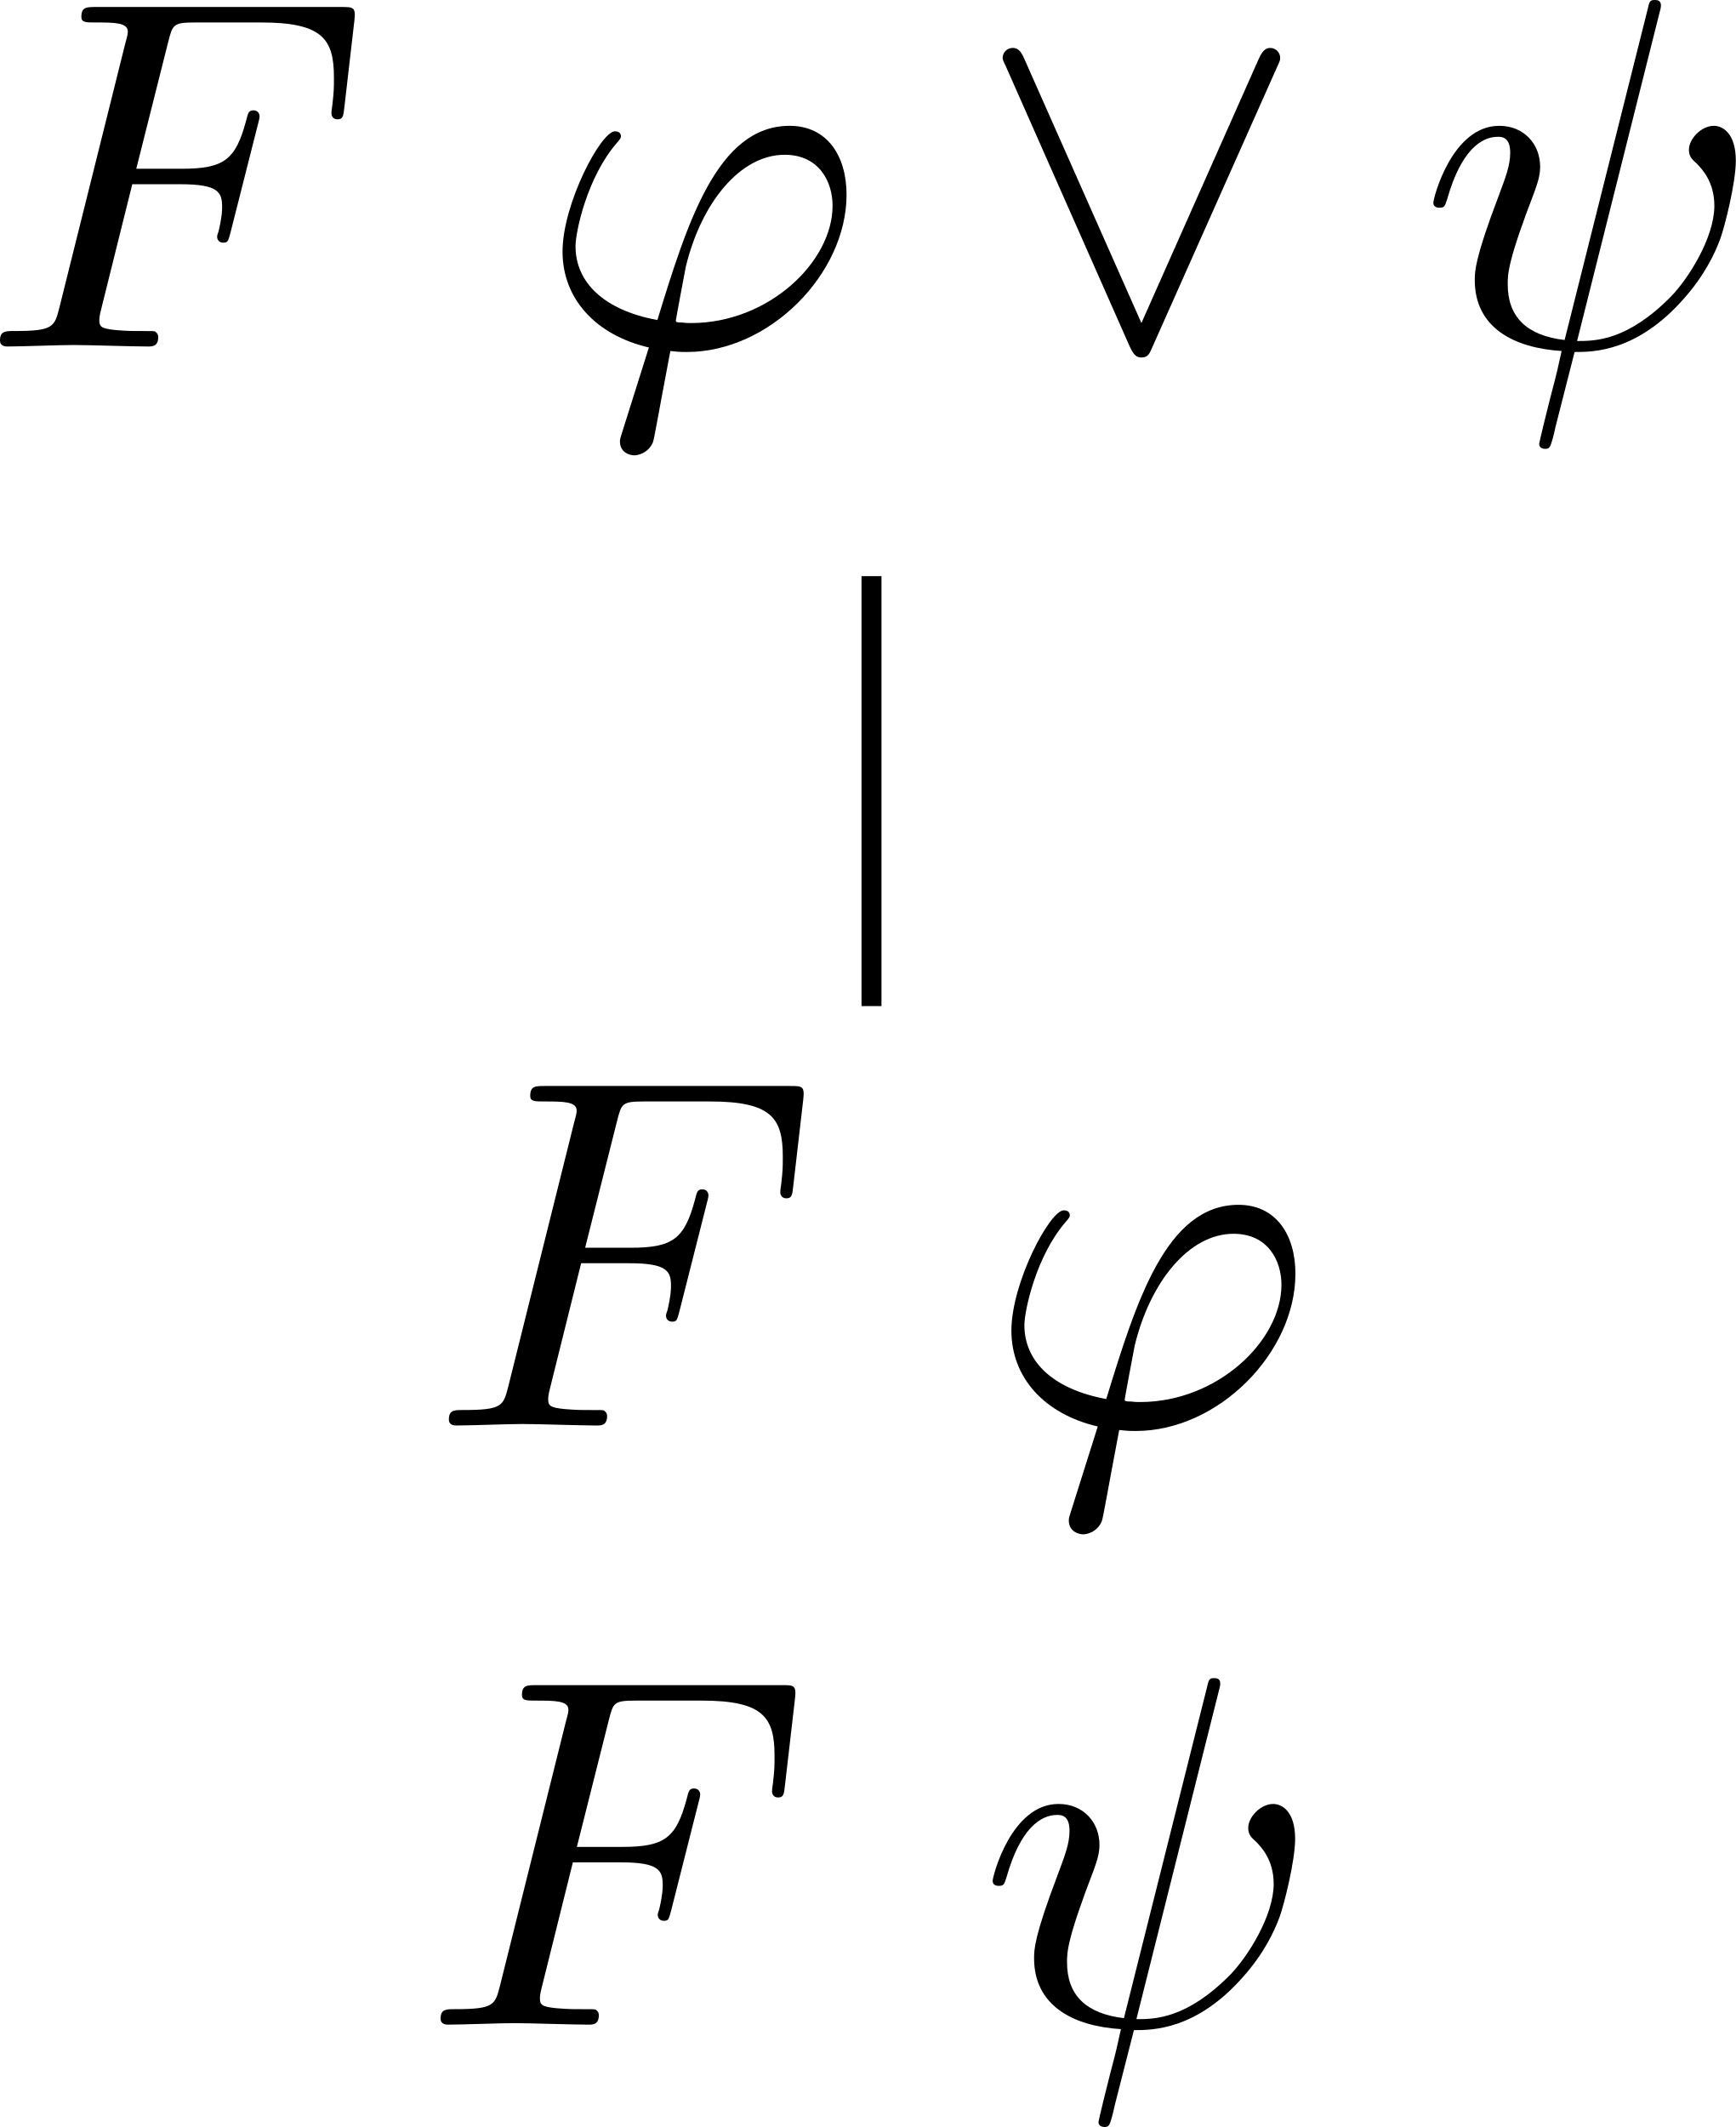
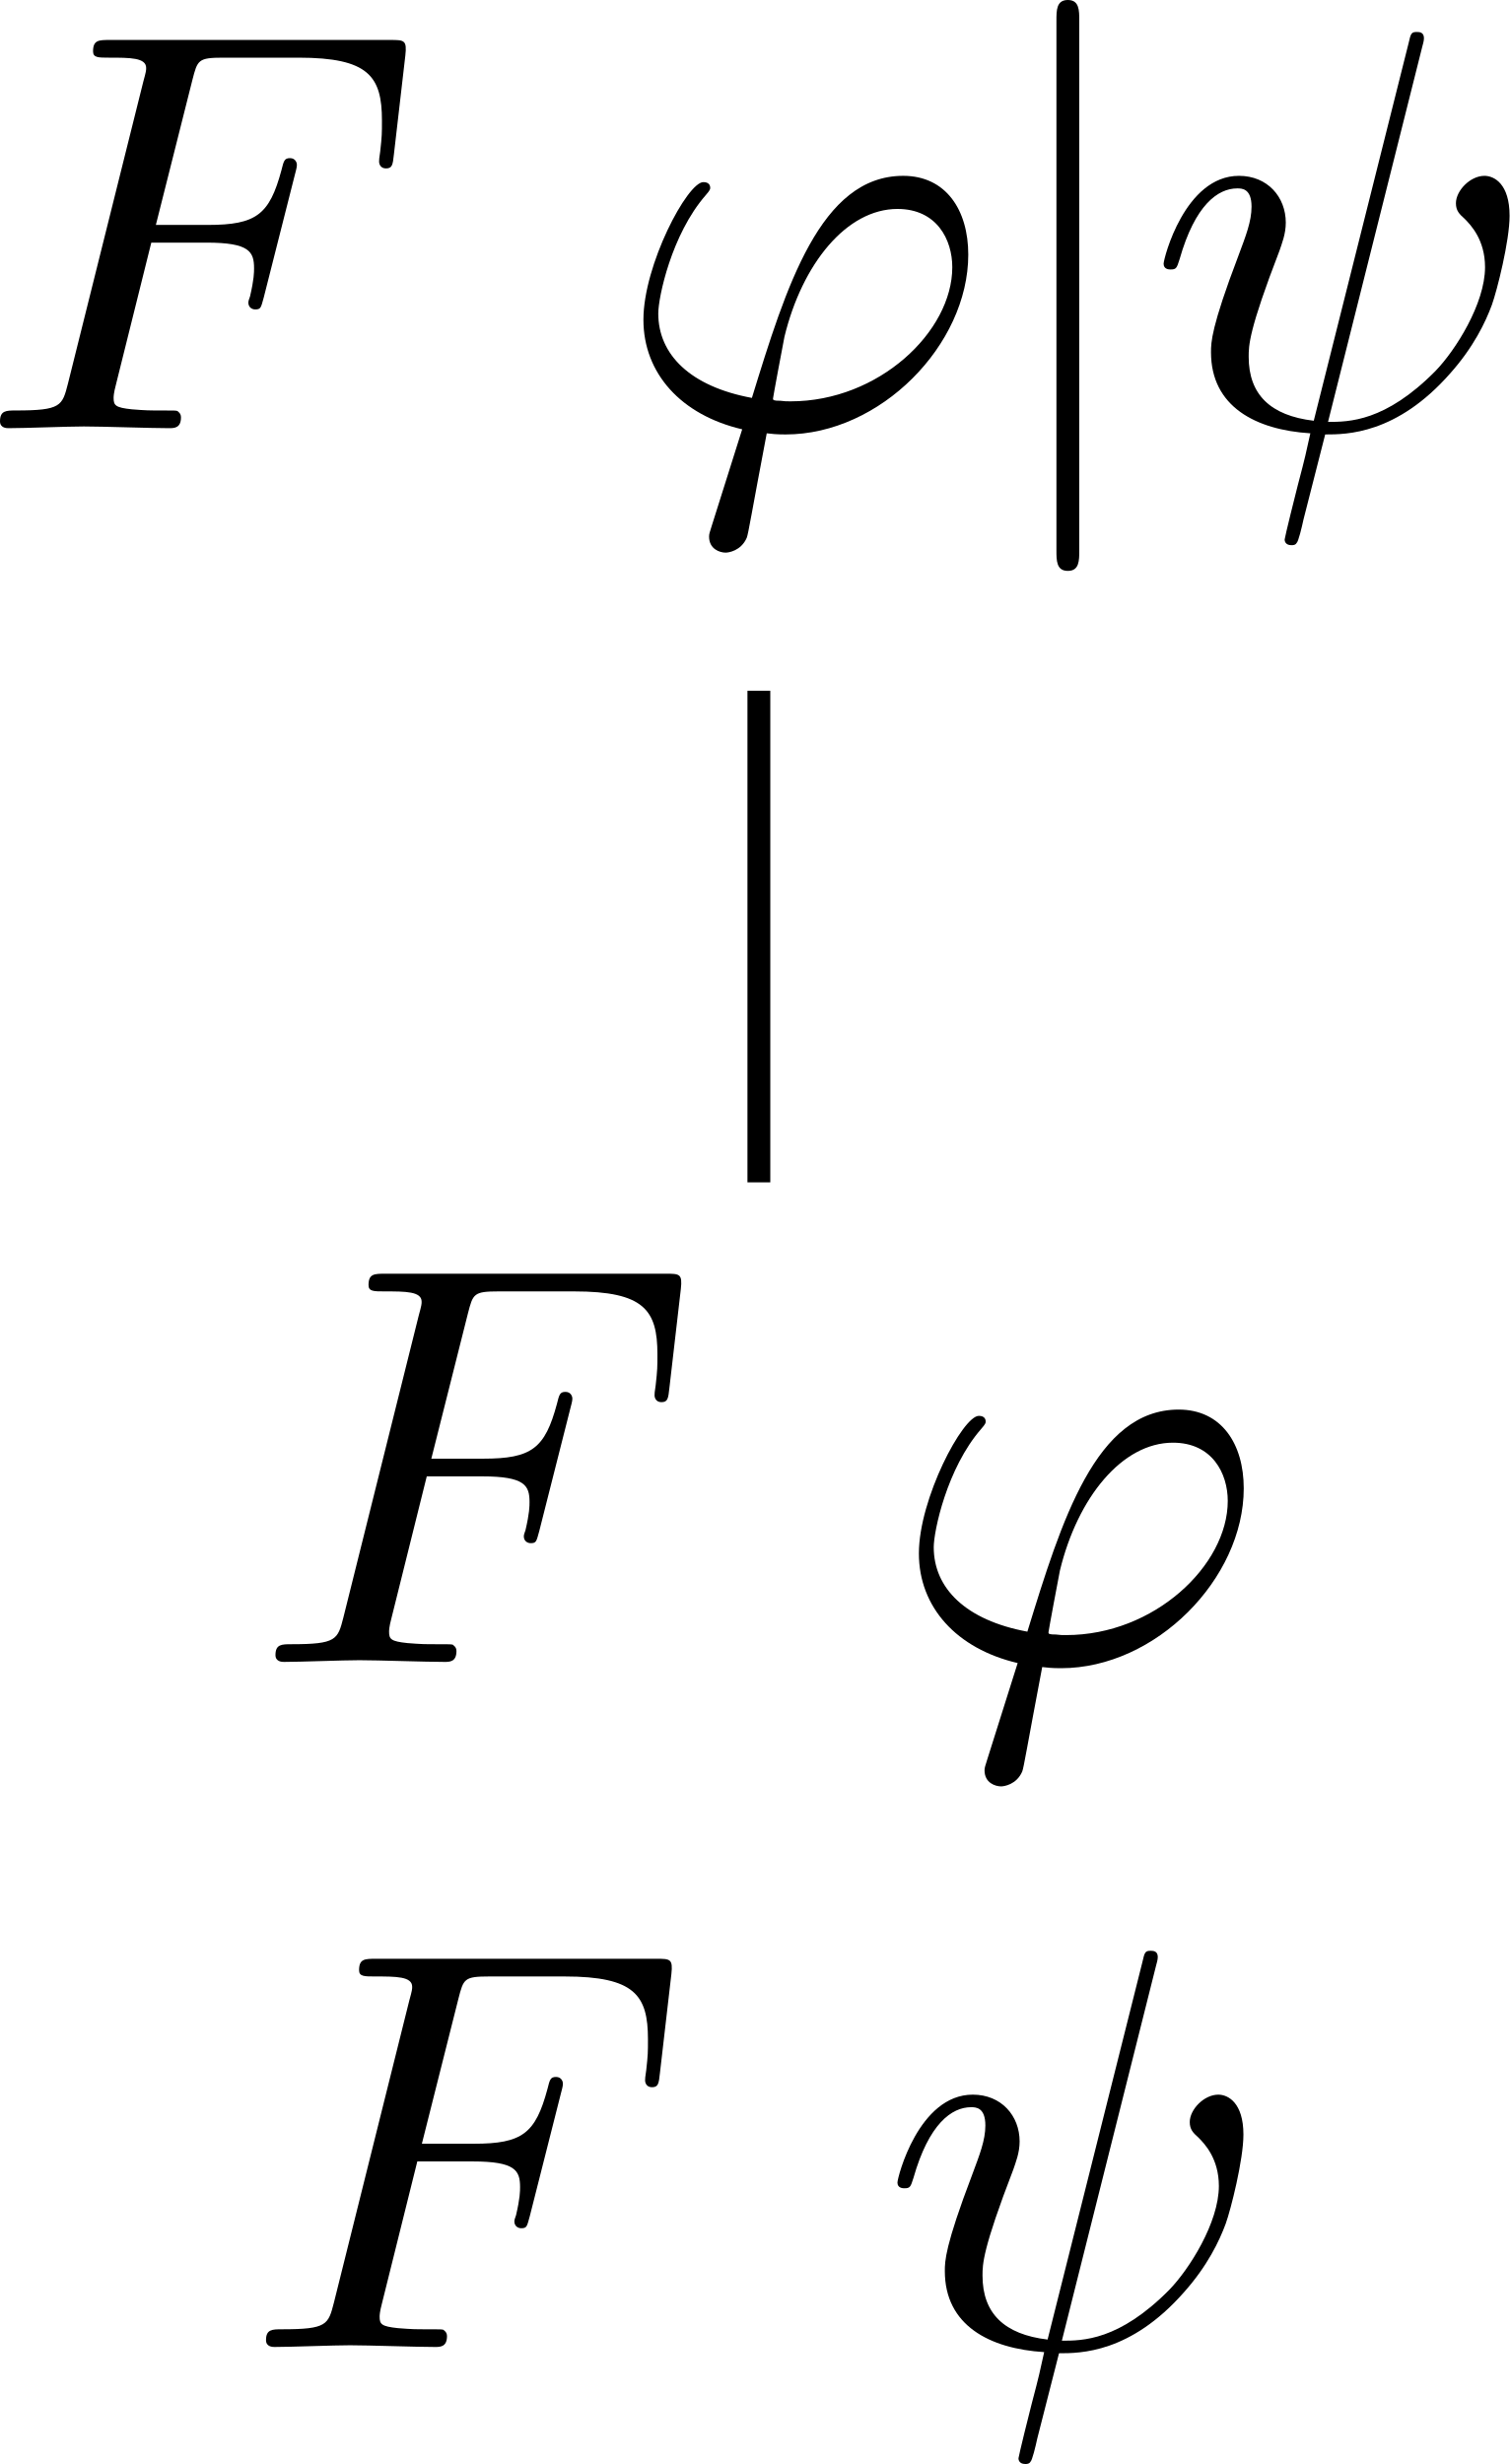
- <svg xmlns="http://www.w3.org/2000/svg" xmlns:xlink="http://www.w3.org/1999/xlink" version="1.1" width="96.238pt" height="117.893pt" viewBox="0 0 96.238 117.893" id="svg9">
+ <svg xmlns="http://www.w3.org/2000/svg" xmlns:xlink="http://www.w3.org/1999/xlink" version="1.1" width="73.174pt" height="119.442pt" viewBox="0 0 73.174 119.442" id="svg9">
  <defs id="defs9" />
-   <g enable-background="new" id="g9" transform="translate(-821.3933,-355.1417)">
-     <symbol id="font_0_3">
+   <g enable-background="new" id="g9" transform="translate(-832.9266,-353.5919)">
+     <symbol id="font_0_6">
      <path d="m 0.265,0.325 h 0.097 c 0.075,0 0.083,-0.016 0.083,-0.045 0,-0.007 0,-0.019 -0.007,-0.049 -0.002,-0.005 -0.003,-0.009 -0.003,-0.011 0,-0.008 0.006,-0.012 0.012,-0.012 0.01,0 0.01,0.003 0.015,0.021 L 0.517,0.446 C 0.52,0.457 0.52,0.459 0.52,0.462 c 0,0.002 -0.002,0.011 -0.012,0.011 -0.01,0 -0.011,-0.005 -0.015,-0.021 -0.021,-0.078 -0.044,-0.096 -0.129,-0.096 H 0.273 L 0.337,0.61 c 0.009,0.035 0.01,0.039 0.054,0.039 H 0.523 C 0.646,0.649 0.669,0.616 0.669,0.539 c 0,-0.023 0,-0.027 -0.003,-0.054 -0.002,-0.013 -0.002,-0.015 -0.002,-0.018 0,-0.005 0.003,-0.012 0.012,-0.012 0.011,0 0.012,0.006 0.014,0.025 l 0.02,0.173 c 0.003,0.027 -0.002,0.027 -0.027,0.027 h -0.49 c -0.02,0 -0.03,0 -0.03,-0.02 0,-0.011 0.009,-0.011 0.028,-0.011 0.037,0 0.065,0 0.065,-0.018 0,-0.004 0,-0.006 -0.005,-0.024 L 0.119,0.078 C 0.109,0.039 0.107,0.031 0.028,0.031 0.011,0.031 0,0.031 0,0.012 0,0 0.012,0 0.015,0 0.044,0 0.118,0.003 0.147,0.003 0.18,0.003 0.263,0 0.296,0 0.305,0 0.317,0 0.317,0.019 0.317,0.027 0.311,0.029 0.311,0.03 0.308,0.031 0.306,0.031 0.283,0.031 c -0.022,0 -0.027,0 -0.052,0.002 -0.029,0.003 -0.032,0.007 -0.032,0.02 0,0.002 0,0.008 0.004,0.023 z" id="path1" />
    </symbol>
    <symbol id="font_0_2">
      <path d="m 0.12,0.048 c -0.004,-0.013 -0.005,-0.015 -0.005,-0.02 0,-0.022 0.019,-0.028 0.029,-0.028 0.005,0 0.027,0.003 0.037,0.026 0.003,0.008 0.008,0.041 0.035,0.183 0.009,-0.001 0.016,-0.002 0.033,-0.002 C 0.415,0.207 0.569,0.364 0.569,0.522 0.569,0.6 0.53,0.66 0.455,0.66 0.31,0.66 0.25,0.466 0.19,0.271 c -0.108,0.02 -0.164,0.076 -0.164,0.148 0,0.028 0.023,0.138 0.083,0.207 0.008,0.009 0.008,0.011 0.008,0.013 0,0.004 -0.002,0.01 -0.012,0.01 C 0.077,0.649 0,0.504 0,0.408 0,0.314 0.066,0.241 0.173,0.216 l -0.053,-0.168 m 0.138,0.217 c -0.008,0 -0.01,0 -0.018,9.9997e-4 -0.012,0 -0.013,0.001 -0.013,0.004 0,0.002 0.017,0.093 0.02,0.108 C 0.278,0.506 0.356,0.602 0.445,0.602 0.514,0.602 0.541,0.548 0.541,0.5 0.541,0.387 0.412,0.265 0.258,0.265 Z" id="path2" />
    </symbol>
-     <use xlink:href="#font_0_3" transform="matrix(27.67389,0,0,-27.67389,821.3933,374.3473)" id="use2" />
-     <use xlink:href="#font_0_2" transform="matrix(27.67389,0,0,-27.67389,852.5817,380.3802)" id="use3" />
-     <symbol id="font_1_6">
-       <path d="M 0.549,0.58 C 0.555,0.593 0.556,0.595 0.556,0.6 c 0,0.011 -0.009,0.02 -0.02,0.02 -0.01,0 -0.016,-0.007 -0.023,-0.022 L 0.278,0.069 0.043,0.599 c -0.008,0.019 -0.016,0.021 -0.023,0.021 -0.011,0 -0.02,-0.009 -0.02,-0.02 0,-0.002 0,-0.004 0.006,-0.016 L 0.255,0.021 C 0.263,0.004 0.269,0 0.278,0 0.291,0 0.294,0.007 0.3,0.021 Z" id="path3" />
+     <use xlink:href="#font_0_6" transform="matrix(27.67389,0,0,-27.67389,832.9267,374.3473)" id="use2" />
+     <use xlink:href="#font_0_2" transform="matrix(27.67389,0,0,-27.67389,864.1151,380.3802)" id="use3" />
+     <symbol id="font_1_3">
+       <path d="m 0.04,0.964 c 0,0.018 0,0.036 -0.02,0.036 C 0,1 0,0.982 0,0.964 V 0.036 C 0,0.018 0,0 0.02,0 c 0.02,0 0.02,0.018 0.02,0.036 z" id="path3" />
    </symbol>
-     <use xlink:href="#font_1_6" transform="matrix(27.67389,0,0,-27.67389,876.9831,374.9561)" id="use4" />
+     <use xlink:href="#font_1_3" transform="matrix(27.67389,0,0,-27.67389,884.1348,381.2658)" id="use4" />
    <symbol id="font_0_1">
      <path d="m 0.453,0.873 c 0.001,0.004 0.003,0.01 0.003,0.015 0,0.01 -0.007,0.011 -0.012,0.011 -0.01,0 -0.011,-0.002 -0.015,-0.02 L 0.263,0.218 c -0.076,0.009 -0.114,0.046 -0.114,0.112 0,0.02 0,0.046 0.054,0.186 0.004,0.012 0.011,0.029 0.011,0.049 0,0.045 -0.032,0.082 -0.082,0.082 -0.095,4e-8 -0.132,-0.145 -0.132,-0.154 0,-0.01 0.01,-0.01 0.012,-0.01 0.01,0 0.011,0.002 0.016,0.018 C 0.055,0.596 0.095,0.625 0.129,0.625 c 0.008,0 0.025,0 0.025,-0.032 0,-0.026 -0.01,-0.051 -0.023,-0.086 -0.048,-0.126 -0.048,-0.152 -0.048,-0.169 0,-0.095 0.078,-0.136 0.174,-0.142 -0.008,-0.036 -0.008,-0.038 -0.022,-0.091 -0.003,-0.011 -0.023,-0.092 -0.023,-0.095 C 0.212,0.009 0.212,0 0.224,0 0.226,0 0.231,0 0.233,0.004 0.236,0.006 0.242,0.031 0.245,0.045 l 0.038,0.149 c 0.037,0 0.125,0 0.219,0.107 0.041,0.046 0.062,0.09 0.073,0.12 0.009,0.025 0.031,0.112 0.031,0.156 0,0.056 -0.027,0.07 -0.044,0.07 -0.025,0 -0.05,-0.026 -0.05,-0.048 0,-0.013 0.006,-0.019 0.015,-0.027 0.011,-0.011 0.036,-0.037 0.036,-0.085 0,-0.064 -0.052,-0.146 -0.087,-0.182 -0.088,-0.089 -0.152,-0.089 -0.188,-0.089 z" id="path4" />
    </symbol>
-     <use xlink:href="#font_0_1" transform="matrix(27.67389,0,0,-27.67389,900.8609,380.0205)" id="use5" />
-     <path stroke-width="0.4" stroke-linecap="butt" stroke-miterlimit="10" stroke-linejoin="miter" fill="none" stroke="#000000" d="M 0,0 V 8.611" id="path5" transform="matrix(2.7674,0,0,-2.7674,869.7111,410.9056)" />
-     <use xlink:href="#font_0_3" transform="matrix(27.67389,0,0,-27.67389,846.2794,434.1528)" id="use6" />
+     <use xlink:href="#font_0_1" transform="matrix(27.67389,0,0,-27.67389,889.3303,380.0205)" id="use5" />
+     <path transform="matrix(2.7674,0,0,-2.7674,869.7111,410.9056)" stroke-width="0.4" stroke-linecap="butt" stroke-miterlimit="10" stroke-linejoin="miter" fill="none" stroke="#000000" d="M 0,0 V 8.611" id="path5" />
+     <use xlink:href="#font_0_6" transform="matrix(27.67389,0,0,-27.67389,846.2794,434.1528)" id="use6" />
    <use xlink:href="#font_0_2" transform="matrix(27.67389,0,0,-27.67389,877.4679,440.1857)" id="use7" />
-     <use xlink:href="#font_0_3" transform="matrix(27.67389,0,0,-27.67389,845.8211,467.3612)" id="use8" />
+     <use xlink:href="#font_0_6" transform="matrix(27.67389,0,0,-27.67389,845.8211,467.3612)" id="use8" />
    <use xlink:href="#font_0_1" transform="matrix(27.67389,0,0,-27.67389,876.4284,473.0344)" id="use9" />
  </g>
</svg>
